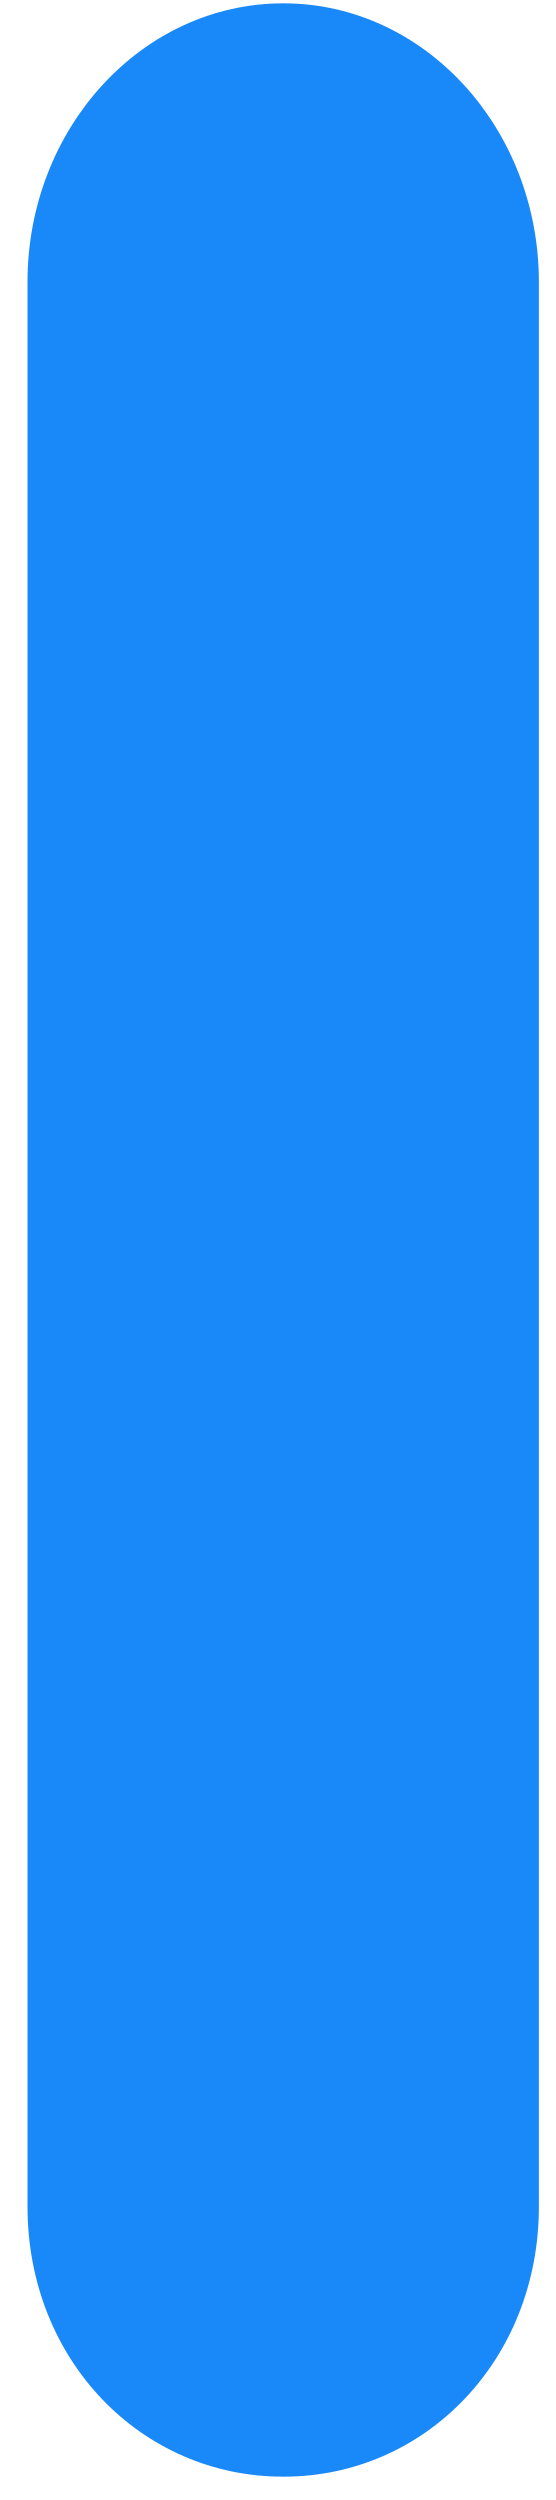
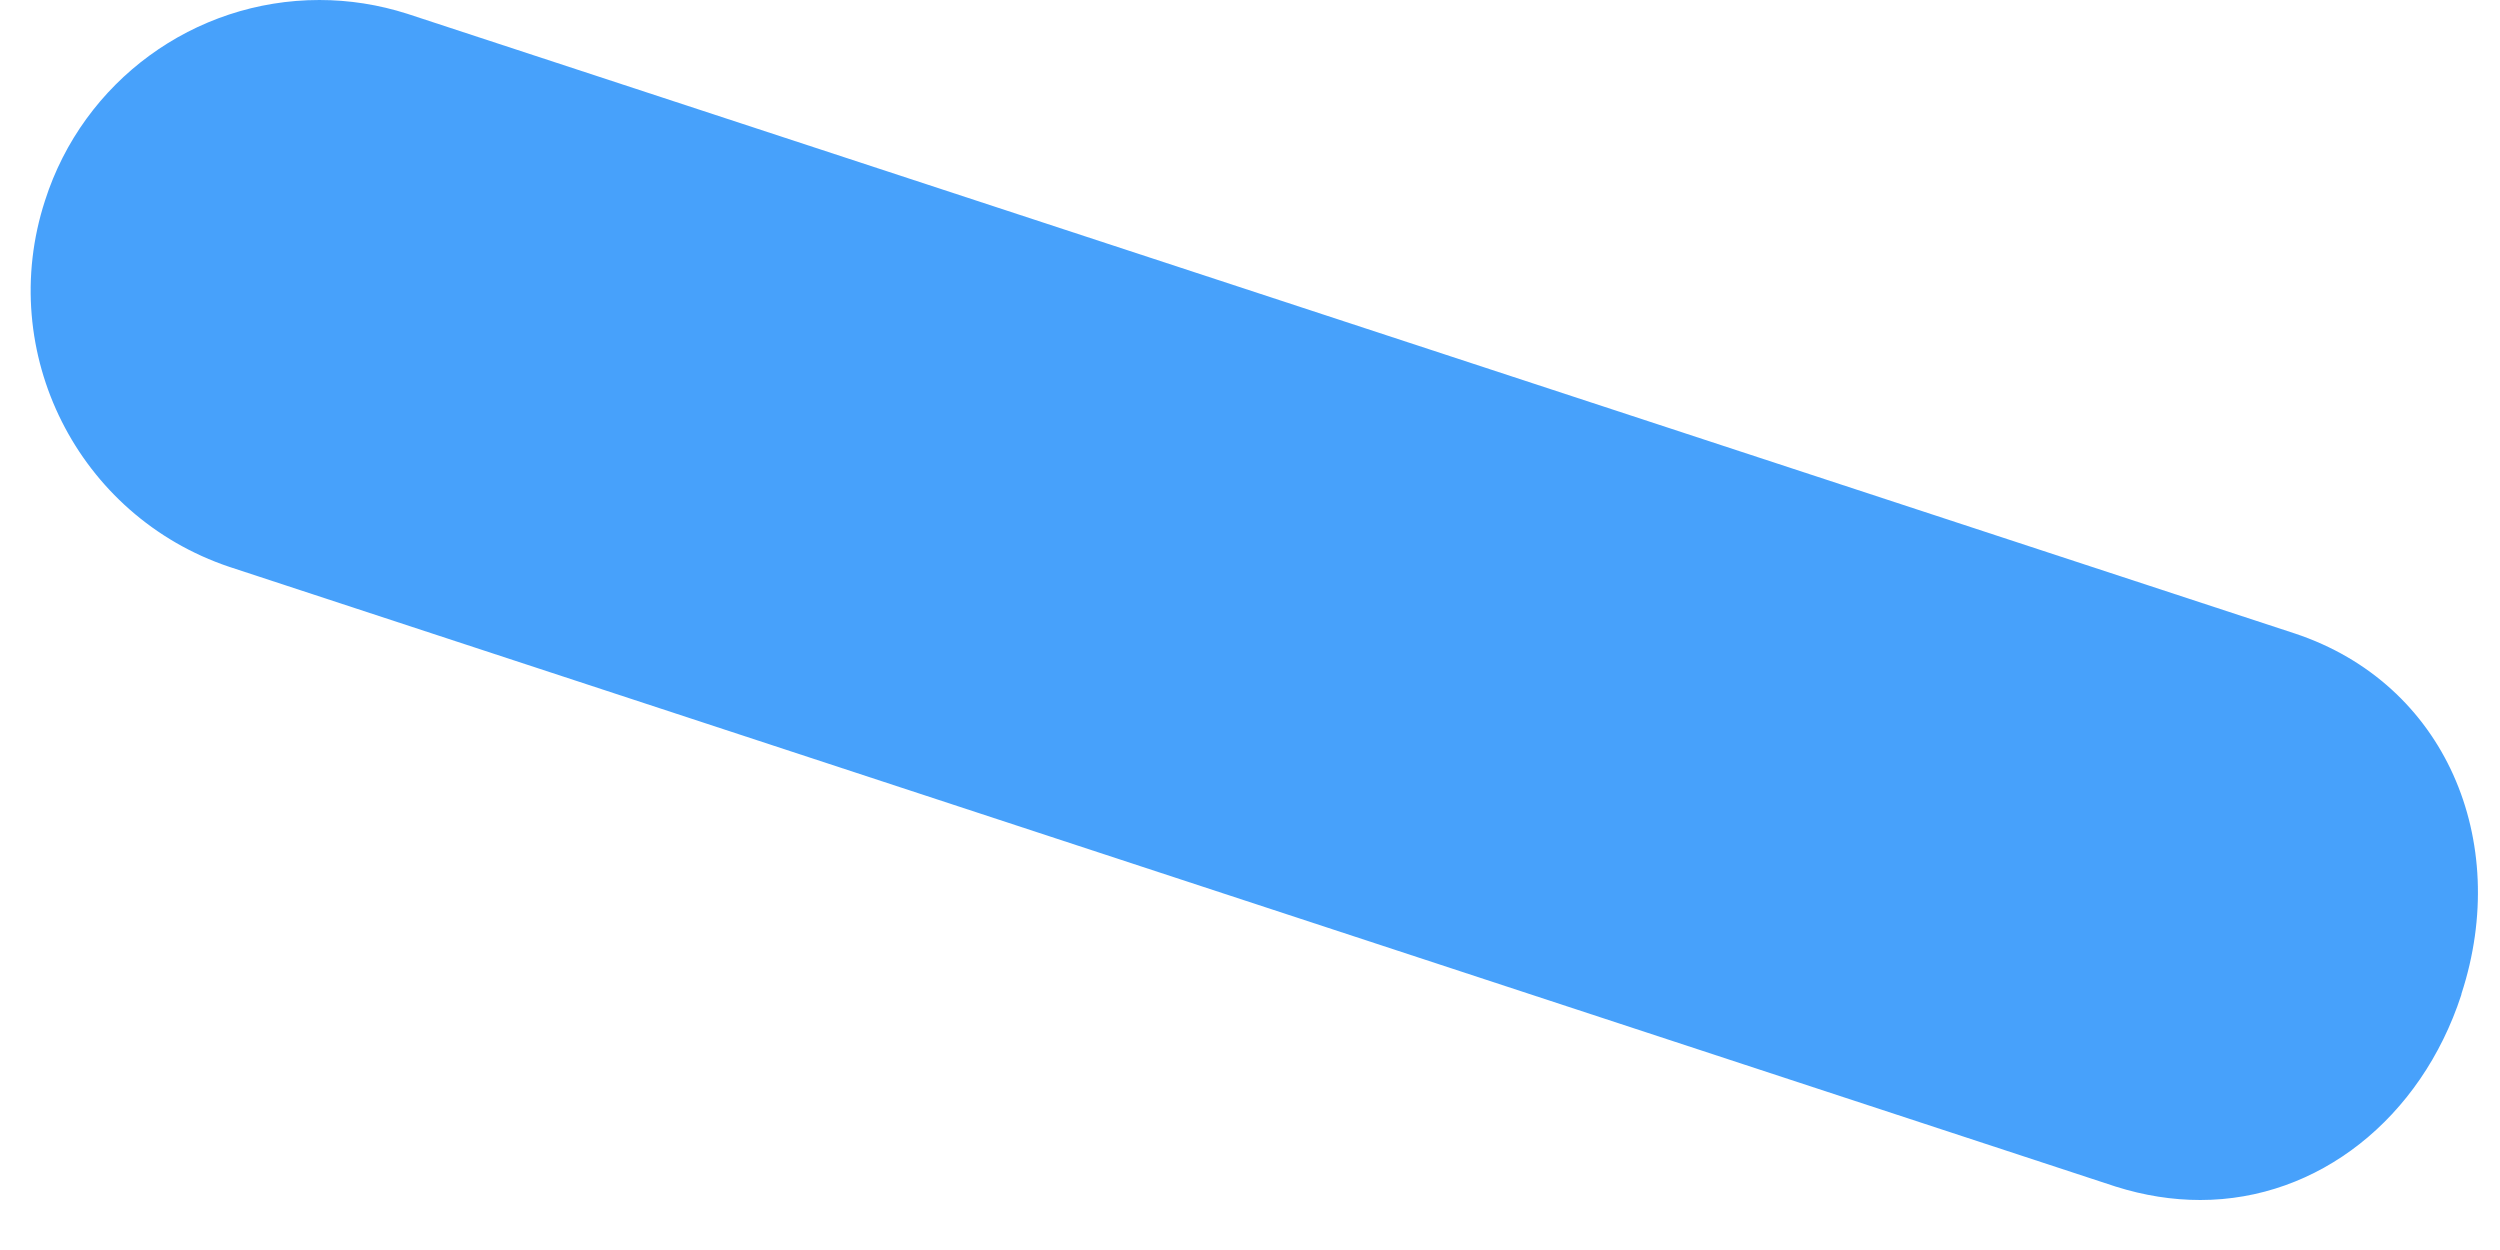
- <svg xmlns="http://www.w3.org/2000/svg" version="1.1" width="2px" height="9px">
-   <g transform="matrix(1 0 0 1 -39 -24 )">
-     <path d="M 1.021 8.916  C 1.529 8.916  1.94 8.498  1.94 7.943  L 1.94 1.016  C 1.94 0.462  1.528 0.012  1.02 0.012  C 0.511 0.012  0.099 0.462  0.099 1.016  L 0.099 7.943  C 0.099 8.498  0.51 8.916  1.019 8.916  L 1.021 8.916  Z " fill-rule="nonzero" fill="#1989fa" stroke="none" transform="matrix(1 0 0 1 39 24 )" />
+ <svg xmlns="http://www.w3.org/2000/svg" version="1.1" width="8px" height="4px">
+   <g transform="matrix(1 0 0 1 -25 -34 )">
+     <path d="M 7.876 3.184  C 7.747 3.579  7.418 3.84  7.041 3.84  C 6.952 3.84  6.862 3.826  6.77 3.797  L 0.734 1.814  C 0.249 1.651  -0.014 1.128  0.144 0.642  C 0.266 0.26  0.621 0  1.022 0  C 1.118 0  1.212 0.015  1.303 0.044  L 7.343 2.027  C 7.826 2.187  8.036 2.691  7.877 3.179  L 7.876 3.184  Z " fill-rule="nonzero" fill="#1989fa" stroke="none" fill-opacity="0.8" transform="matrix(1 0 0 1 25 34 )" />
  </g>
</svg>
